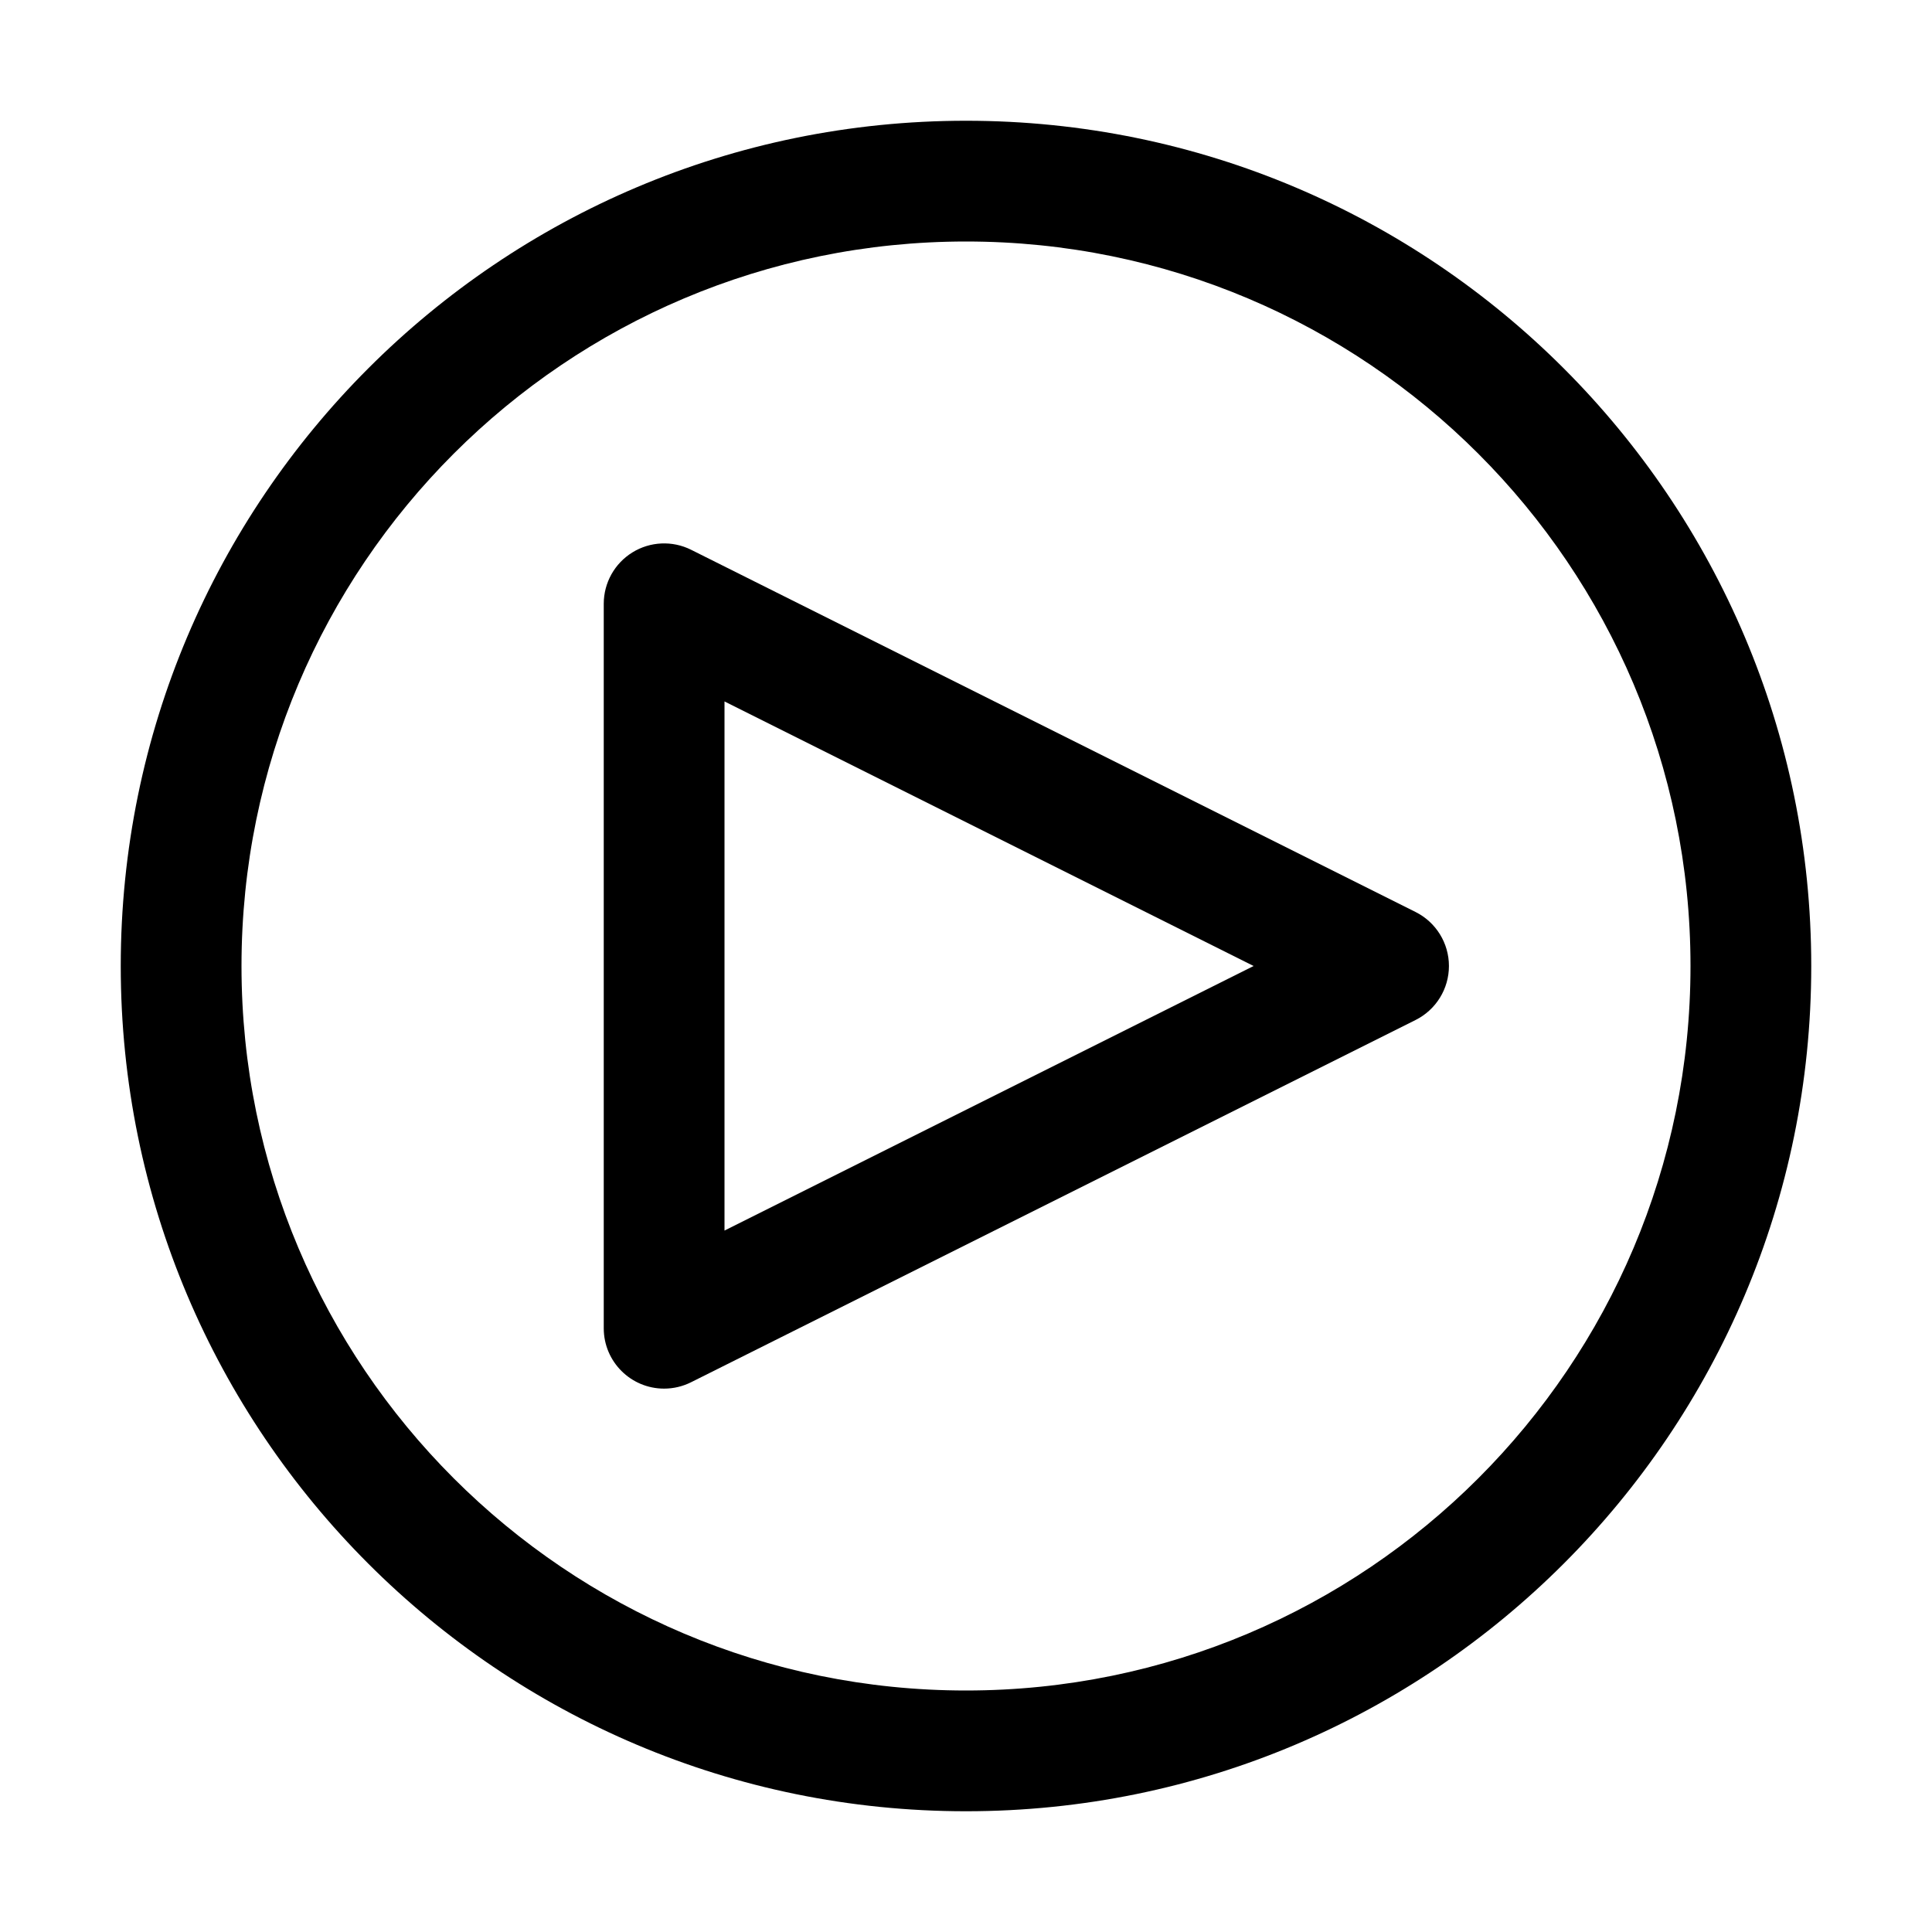
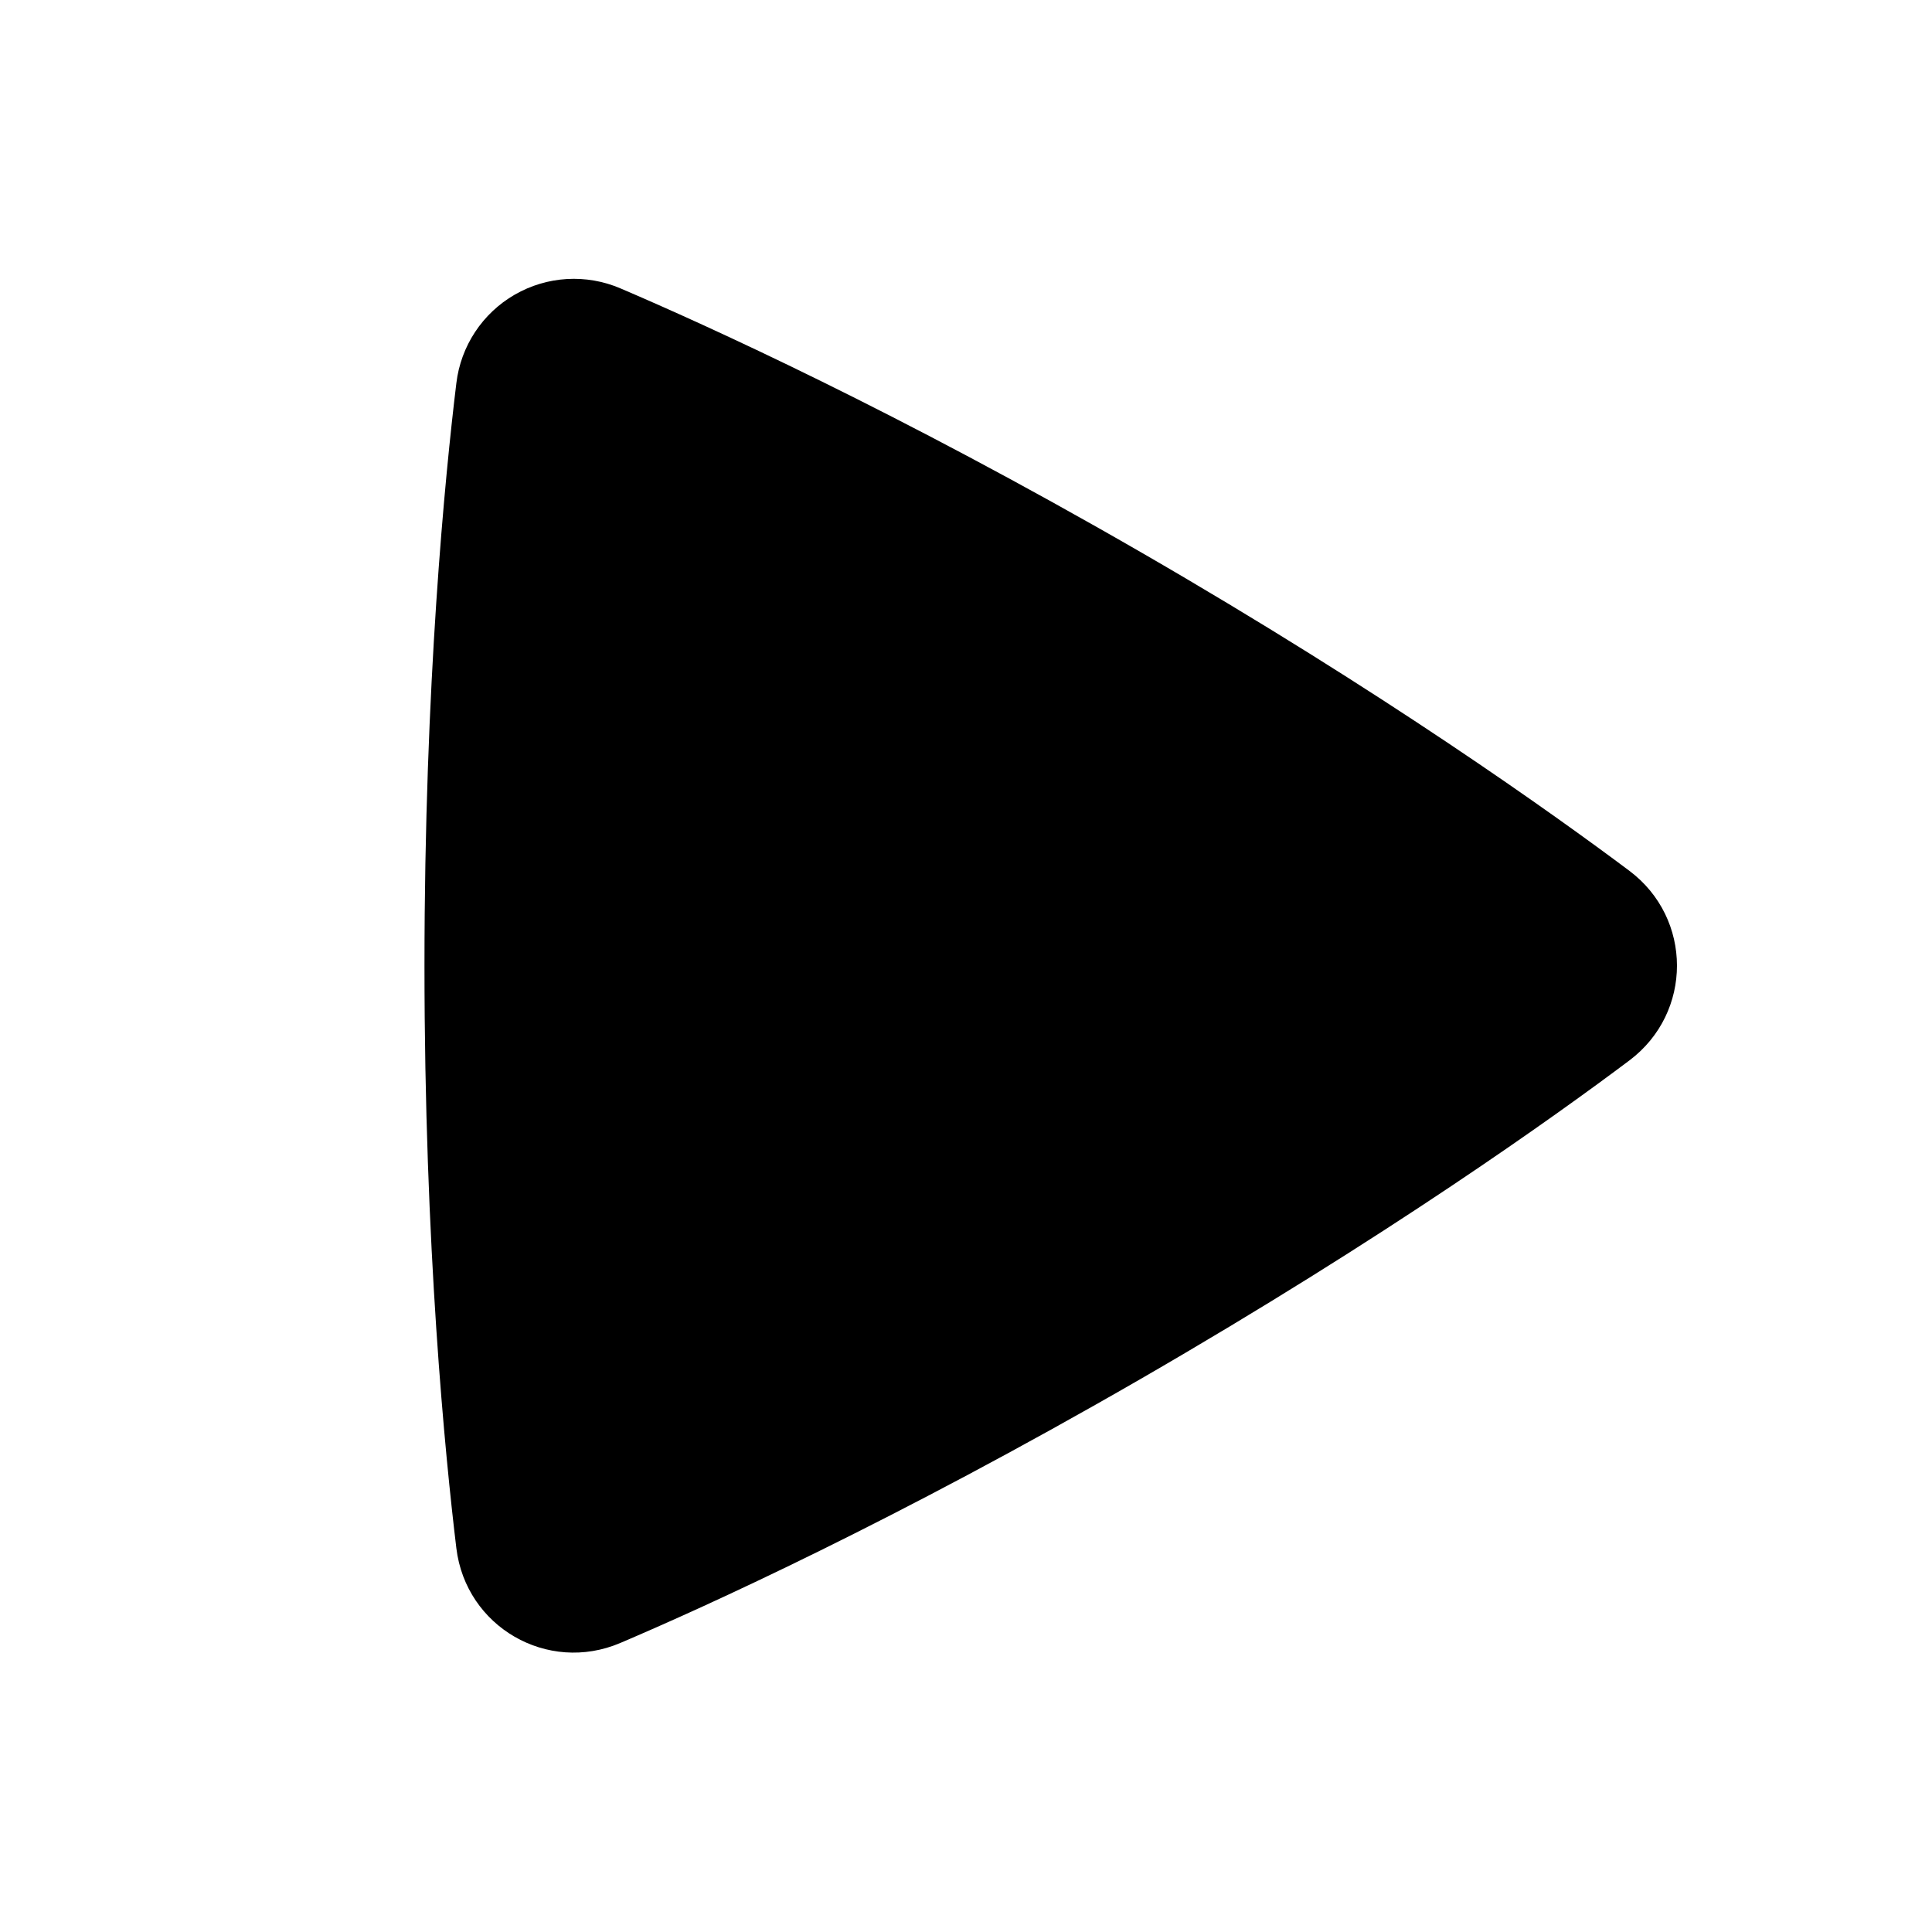
- <svg xmlns="http://www.w3.org/2000/svg" width="32" height="32" viewBox="0 0 32 32">
-   <path fill="currentColor" d="M11 23a1 1 0 0 1-1-1V10a1 1 0 0 1 1.447-.894l12 6a1 1 0 0 1 0 1.788l-12 6A1 1 0 0 1 11 23m1-11.382v8.764L20.764 16Z" />
-   <path fill="currentColor" d="M16 4A12 12 0 1 1 4 16A12 12 0 0 1 16 4m0-2a14 14 0 1 0 14 14A14 14 0 0 0 16 2" />
+ <svg xmlns="http://www.w3.org/2000/svg" width="36" height="36" viewBox="0 0 24 24">
+   <g fill="none" fill-rule="evenodd">
+     <path d="m12.593 23.258l-.011.002l-.071.035l-.02.004l-.014-.004l-.071-.035q-.016-.005-.024.005l-.004.01l-.017.428l.005.02l.01.013l.104.074l.015.004l.012-.004l.104-.074l.012-.016l.004-.017l-.017-.427q-.004-.016-.017-.018m.265-.113l-.013.002l-.185.093l-.01.01l-.003.011l.018.43l.005.012l.008.007l.201.093q.019.005.029-.008l.004-.014l-.034-.614q-.005-.018-.02-.022m-.715.002a.02.02 0 0 0-.027.006l-.006.014l-.034.614q.001.018.017.024l.015-.002l.201-.093l.01-.008l.004-.011l.017-.43l-.003-.012l-.01-.01z" />
+     <path fill="currentColor" d="M5.669 4.76a1.47 1.47 0 0 1 2.04-1.177c1.062.454 3.442 1.533 6.462 3.276c3.021 1.744 5.146 3.267 6.069 3.958c.788.591.79 1.763.001 2.356c-.914.687-3.013 2.19-6.07 3.956c-3.06 1.766-5.412 2.832-6.464 3.28c-.906.387-1.92-.2-2.038-1.177c-.138-1.142-.396-3.735-.396-7.237c0-3.5.257-6.092.396-7.235" />
+   </g>
</svg>
